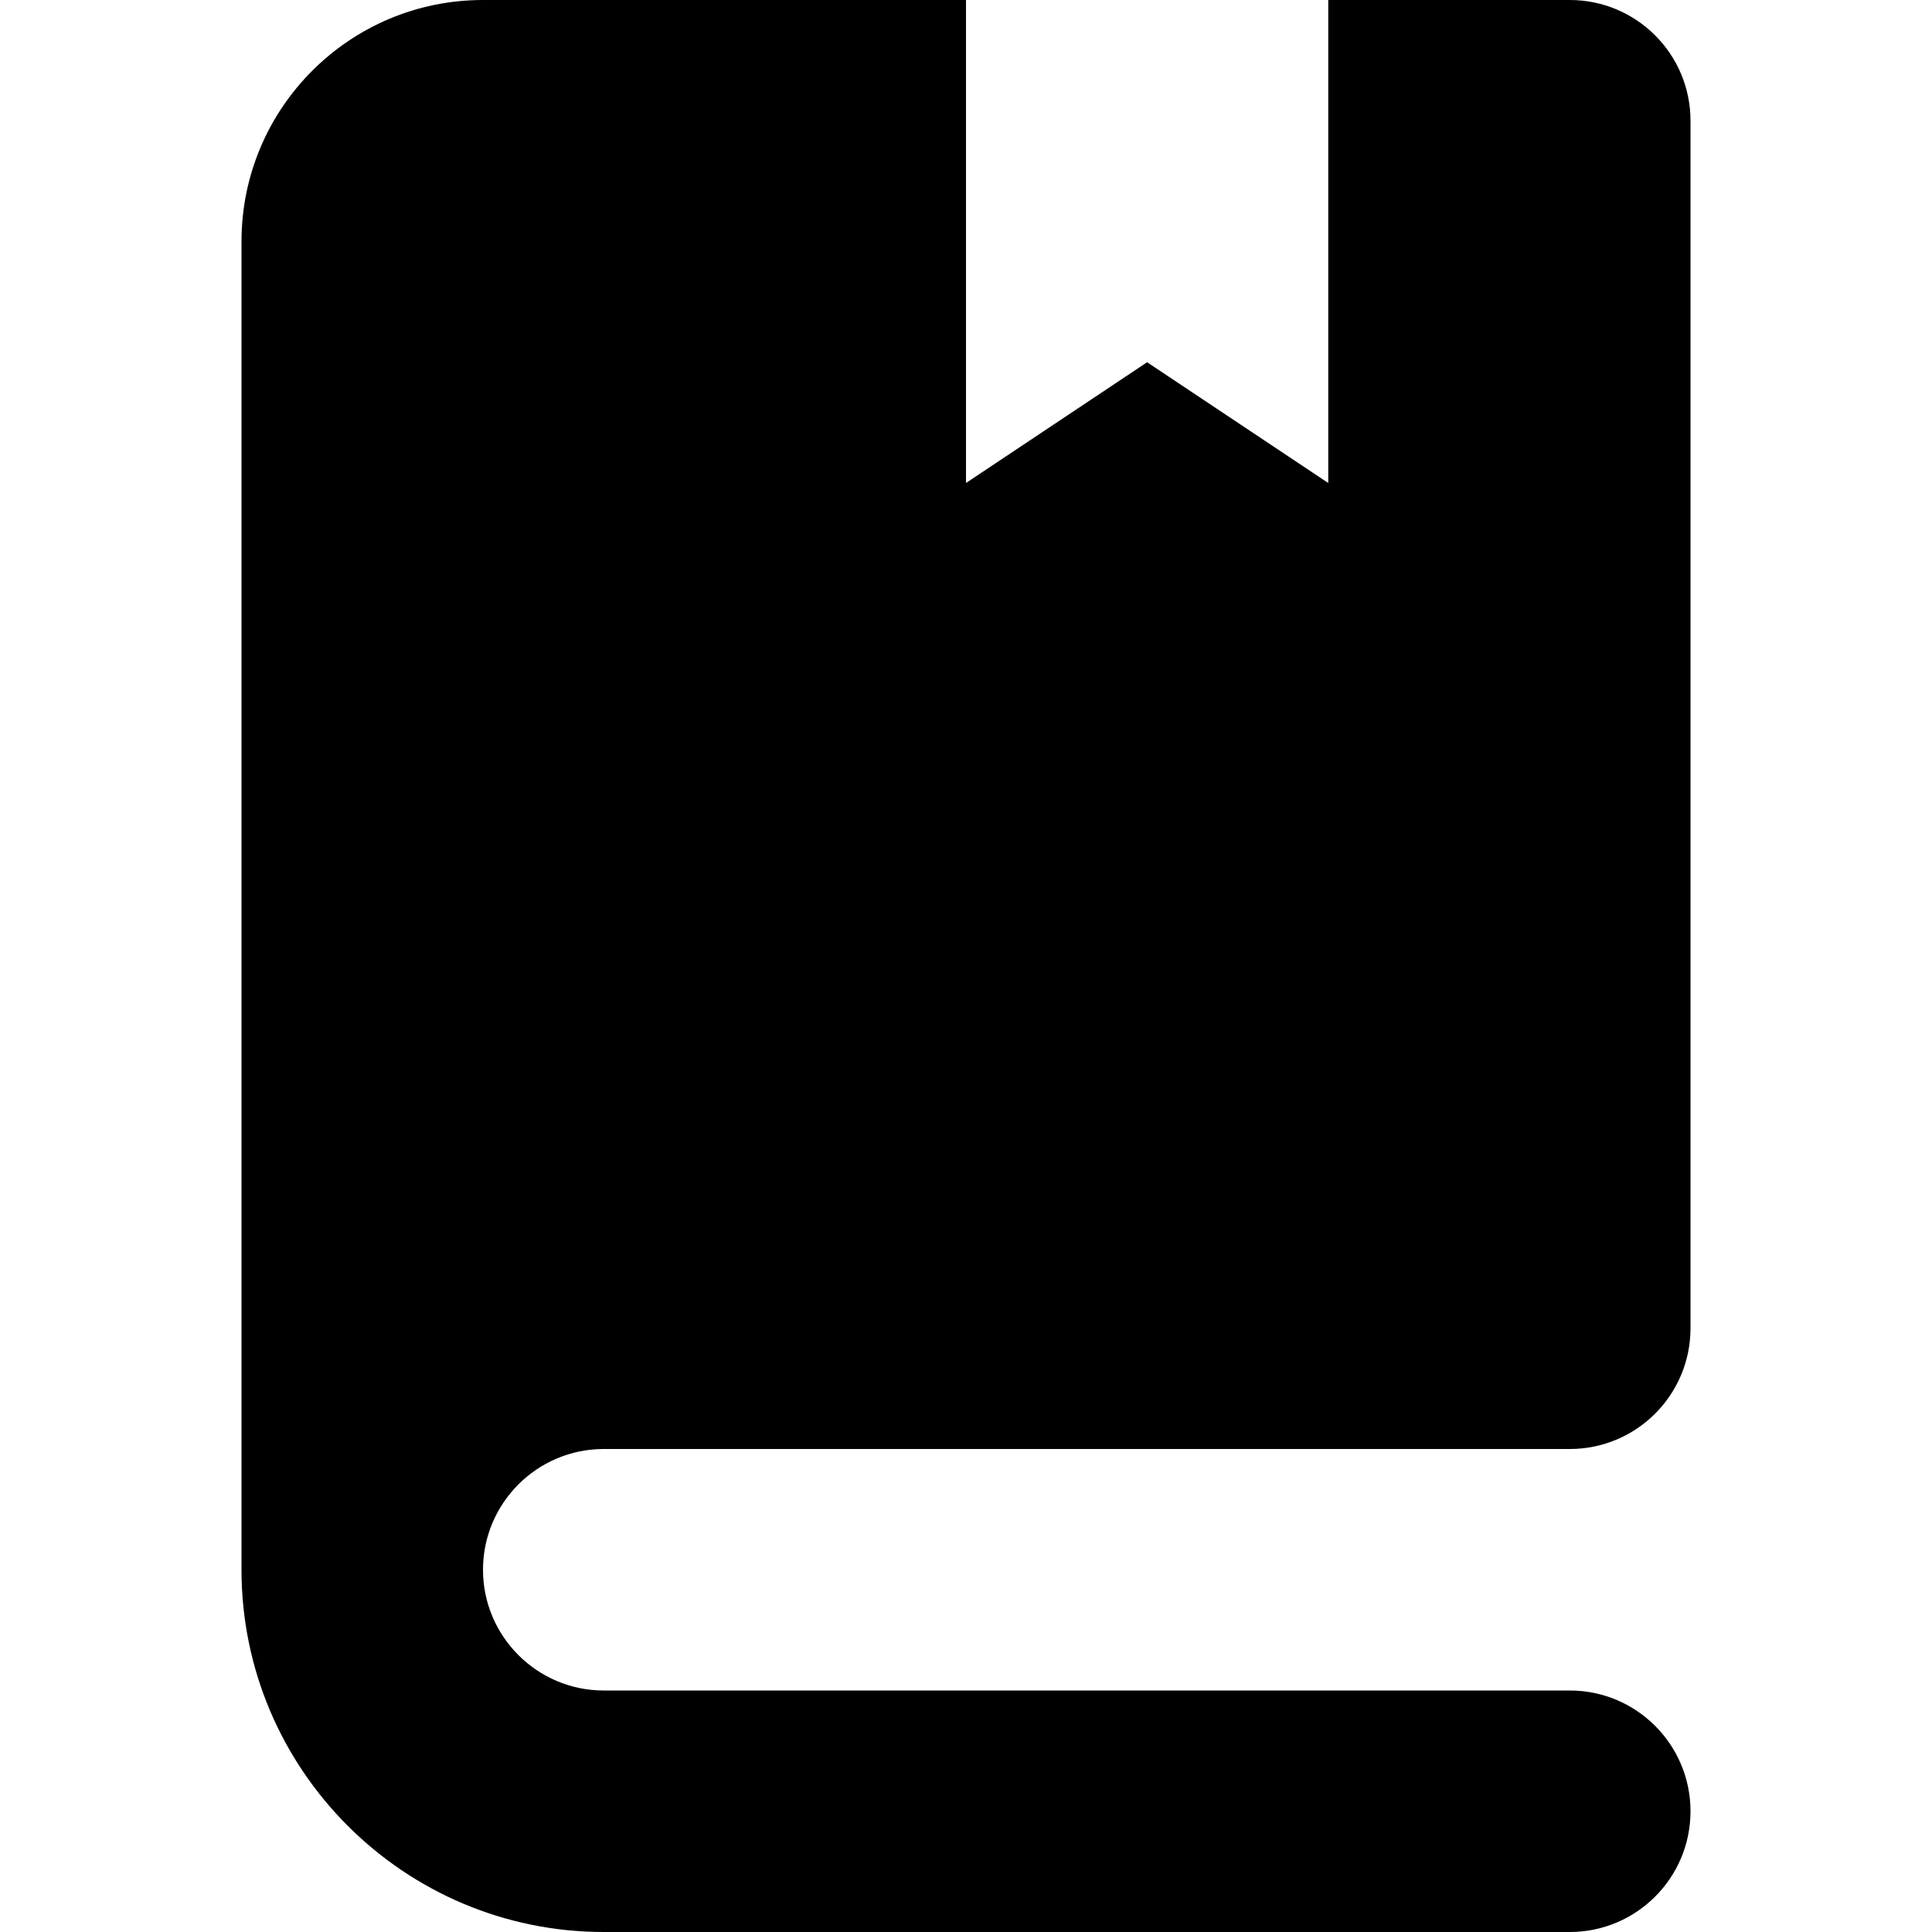
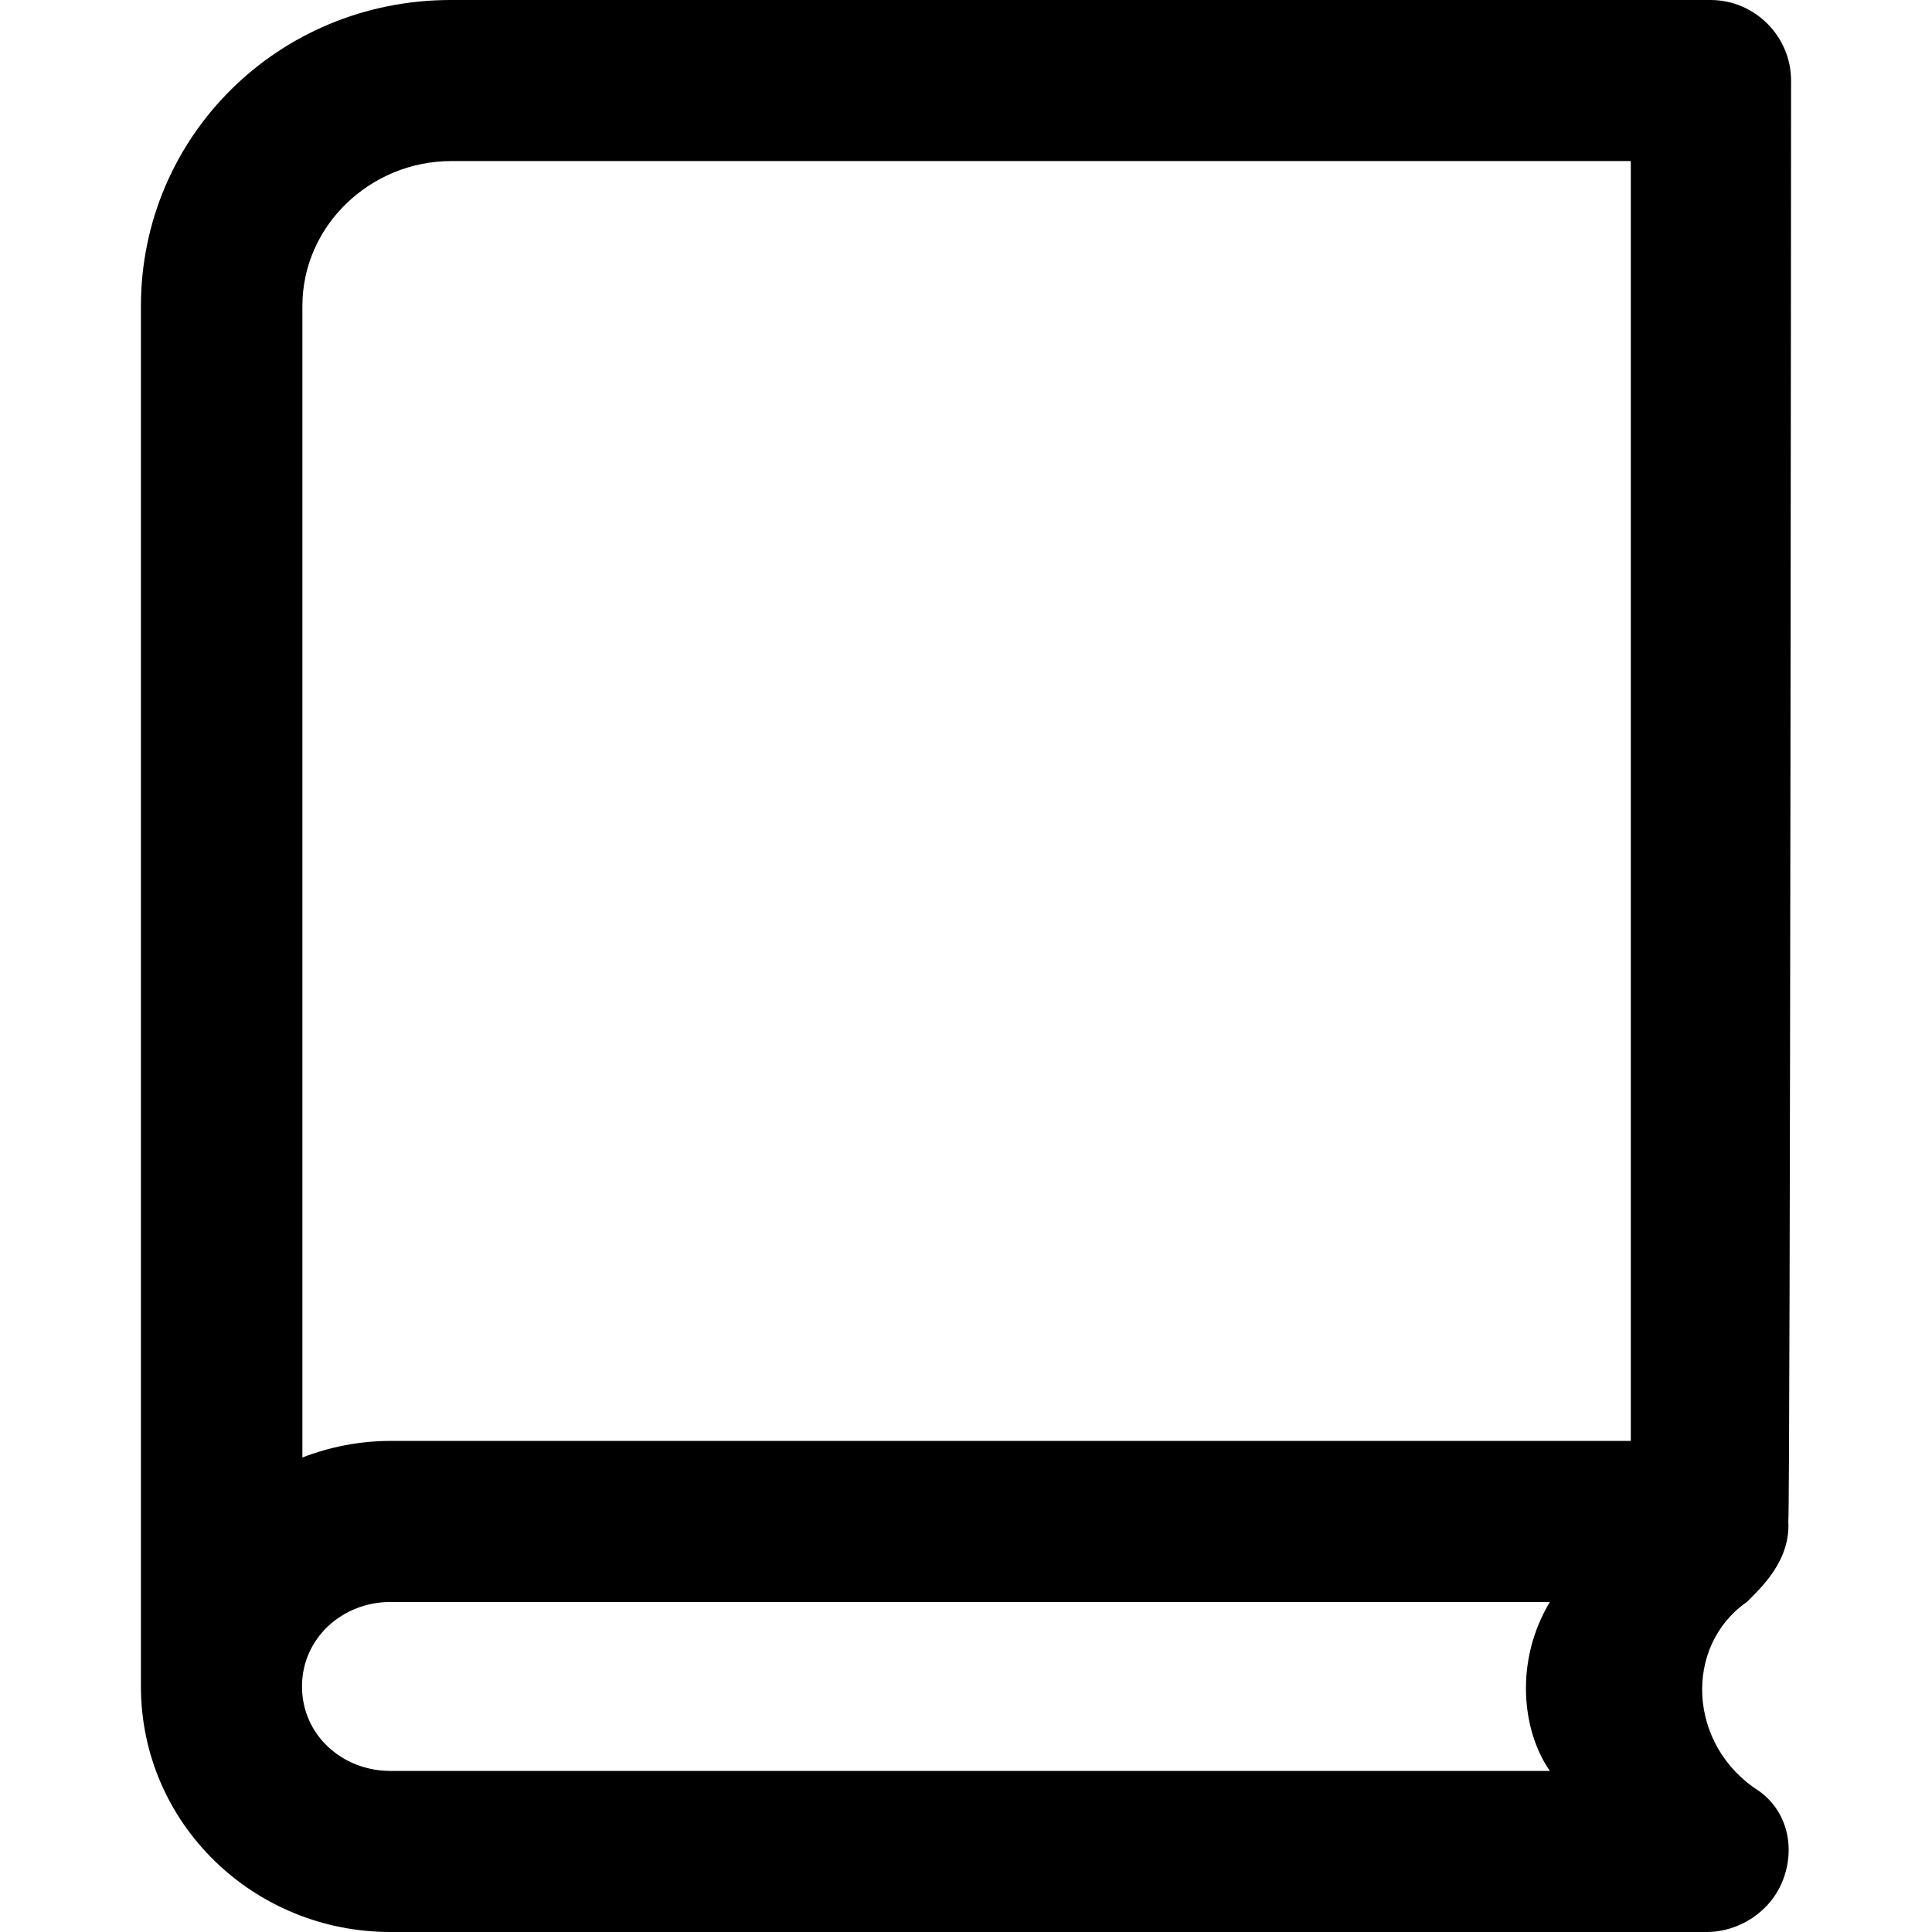
- <svg xmlns="http://www.w3.org/2000/svg" version="1.1" id="Capa_1" x="0px" y="0px" viewBox="0 0 512 512" style="enable-background:new 0 0 512 512;" xml:space="preserve">
-   <path d="M160,384h256c17.672,0,32-14.326,32-32V32c0-17.674-14.328-32-32-32h-64v128l-48-32l-48,32V0H128C92.656,0,64,28.652,64,64  v320v32c0,52.938,43.063,96,96,96h256c17.672,0,32-14.328,32-32s-14.328-32-32-32H160c-17.648,0-32-14.352-32-32  S142.352,384,160,384z" />
+ <svg xmlns="http://www.w3.org/2000/svg" version="1.1" id="Capa_1" x="0px" y="0px" viewBox="0 0 489.4 489.4" style="enable-background:new 0 0 489.4 489.4;" xml:space="preserve">
+   <g>
+     <g>
+       <path d="M453.7,20.4c0-11.2-9.2-20.4-20.4-20.4H114.2C70.4,0,35.7,34.7,35.7,77.5c0,0,0,349.5,0,349.7c0,34.7,28.5,62.2,63.2,62.2    h333.4c8.2,0,16.3-5.1,19.4-13.3c3.1-8.2,1-17.3-6.1-22.4c-18.1-11.5-19.2-36.7-3.1-47.9c3.4-3.4,11.1-10.4,10.5-20.4    C453.5,383.8,453.7,20.4,453.7,20.4z M76.5,427.2c0-12.2,10.2-21.4,22.4-21.4h293.7c-9,15-7.1,32.6,0,42.8H98.9    C86.7,448.6,76.5,439.5,76.5,427.2z M413,365H99c-7.9,0-15.4,1.5-22.4,4.2V77.5c0-20.4,17.3-36.7,37.7-36.7h298.8V365H413z" />
+     </g>
+   </g>
  <g>
</g>
  <g>
</g>
  <g>
</g>
  <g>
</g>
  <g>
</g>
  <g>
</g>
  <g>
</g>
  <g>
</g>
  <g>
</g>
  <g>
</g>
  <g>
</g>
  <g>
</g>
  <g>
</g>
  <g>
</g>
  <g>
</g>
</svg>
